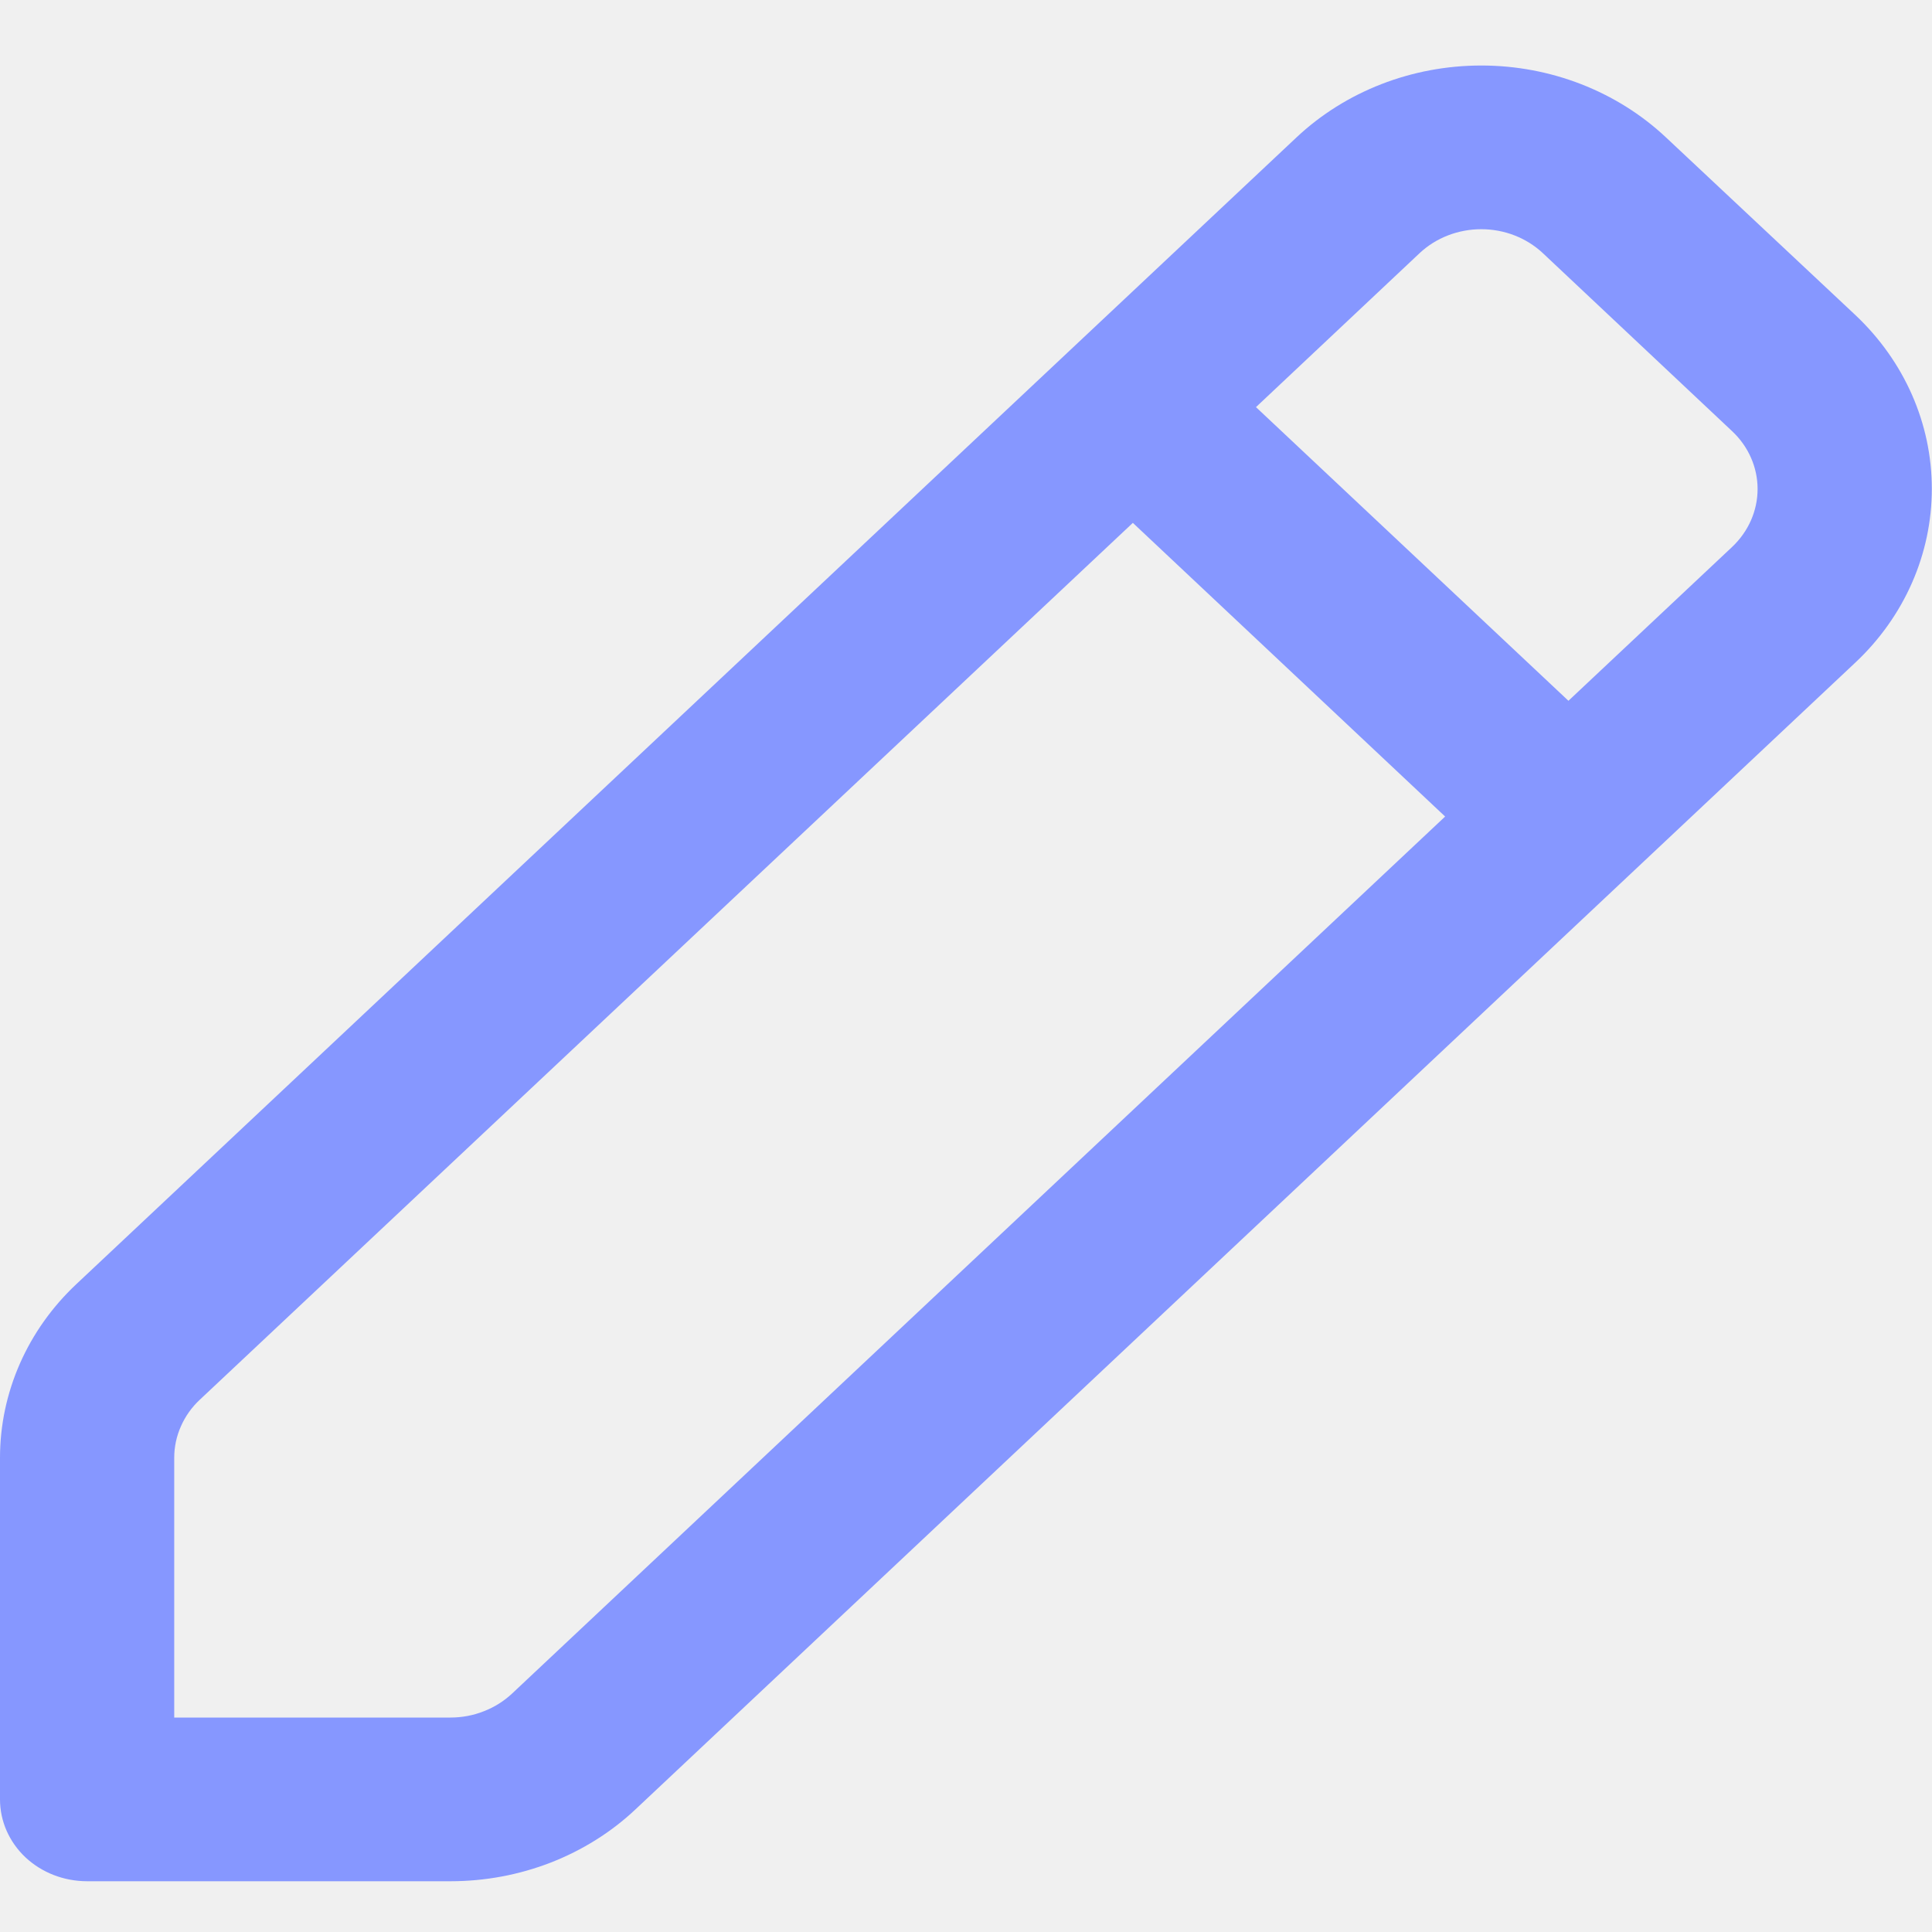
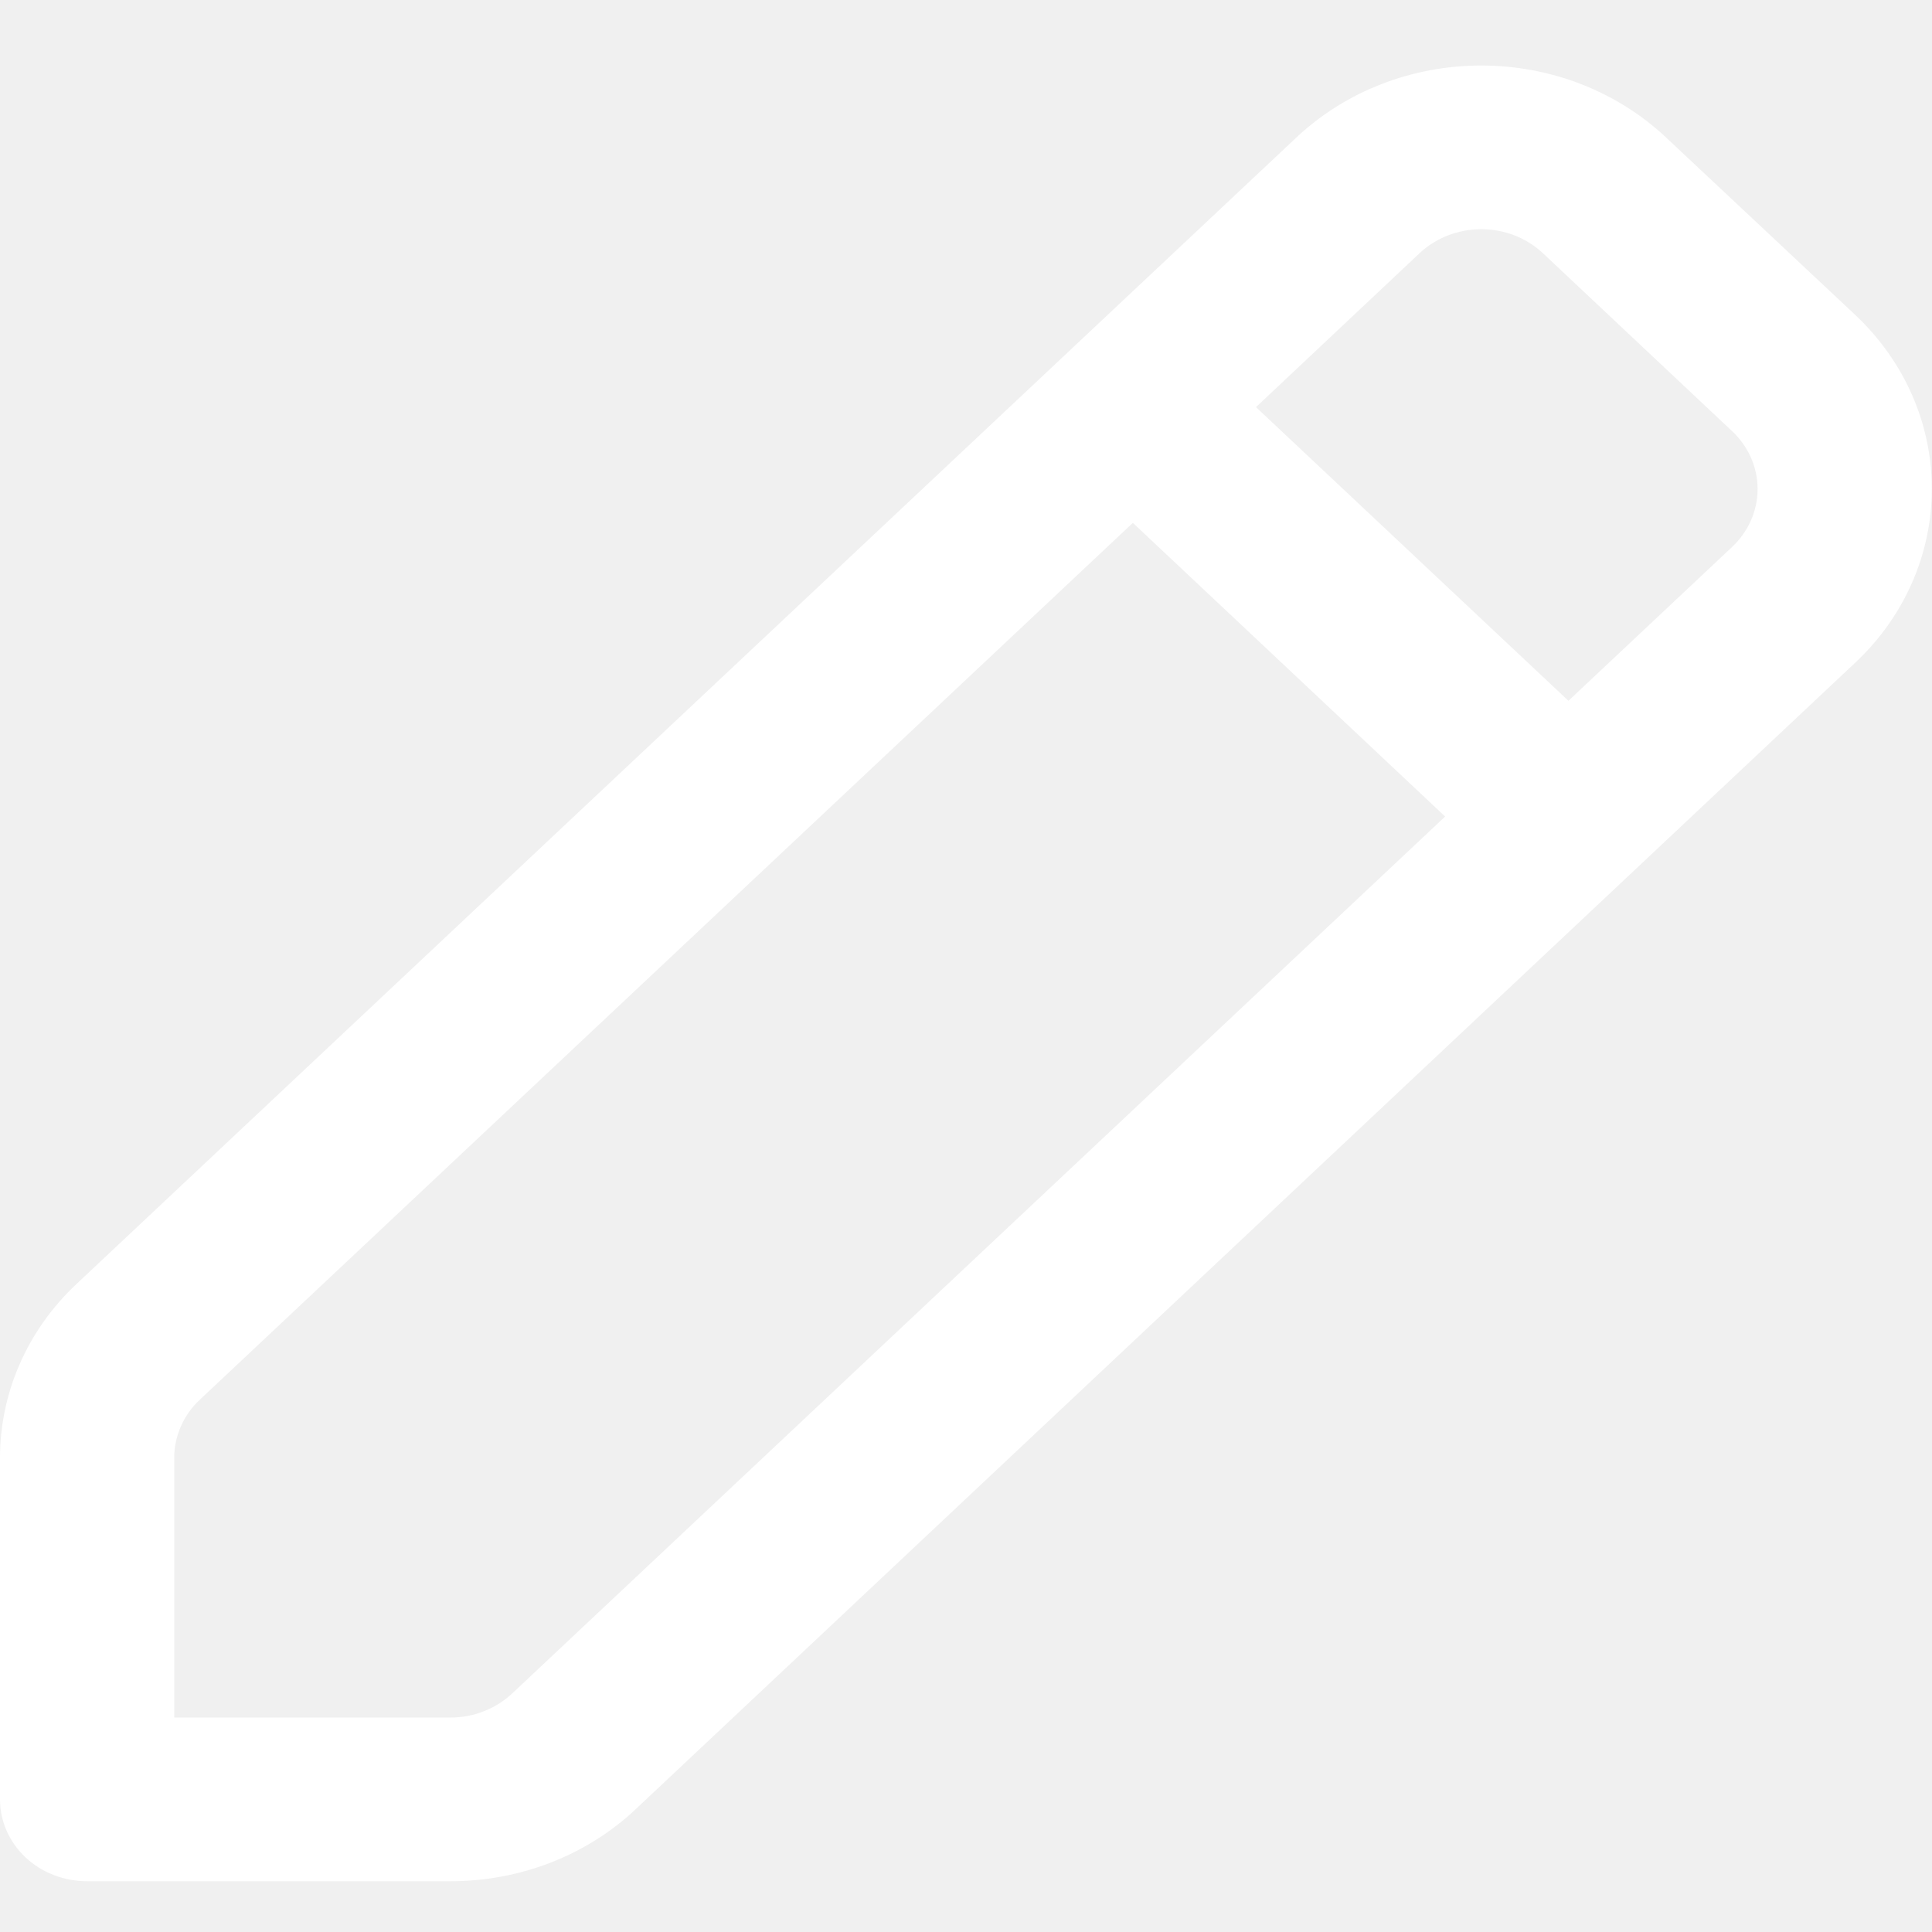
<svg xmlns="http://www.w3.org/2000/svg" width="11" height="11" viewBox="0 0 11 11" fill="none">
-   <path d="M7.382 0.782C7.661 0.52 8.039 0.373 8.434 0.373C8.828 0.373 9.206 0.52 9.485 0.782L10.564 1.794C10.843 2.057 10.999 2.412 10.999 2.783C10.999 3.154 10.843 3.51 10.564 3.772L3.618 10.302C3.48 10.432 3.315 10.535 3.135 10.605C2.954 10.675 2.761 10.711 2.565 10.711H0.496C0.364 10.711 0.238 10.662 0.145 10.575C0.052 10.487 -0 10.369 -0 10.245V8.3C-0 7.929 0.156 7.573 0.435 7.311L7.382 0.782ZM8.784 1.441C8.691 1.354 8.565 1.305 8.434 1.305C8.302 1.305 8.176 1.354 8.083 1.441L7.151 2.318L8.93 3.99L9.862 3.114C9.955 3.026 10.007 2.908 10.007 2.784C10.007 2.661 9.955 2.542 9.862 2.455L8.784 1.441ZM8.228 4.649L6.45 2.977L1.137 7.97C1.091 8.013 1.055 8.064 1.03 8.121C1.005 8.177 0.992 8.238 0.992 8.299V9.779H2.565C2.63 9.779 2.695 9.767 2.755 9.743C2.815 9.72 2.87 9.685 2.916 9.642L8.228 4.649Z" fill="#8697FF" />
+   <path d="M7.382 0.782C7.661 0.52 8.039 0.373 8.434 0.373C8.828 0.373 9.206 0.52 9.485 0.782L10.564 1.794C10.843 2.057 10.999 2.412 10.999 2.783C10.999 3.154 10.843 3.51 10.564 3.772L3.618 10.302C3.48 10.432 3.315 10.535 3.135 10.605C2.954 10.675 2.761 10.711 2.565 10.711H0.496C0.364 10.711 0.238 10.662 0.145 10.575C0.052 10.487 -0 10.369 -0 10.245V8.3C-0 7.929 0.156 7.573 0.435 7.311L7.382 0.782ZM8.784 1.441C8.691 1.354 8.565 1.305 8.434 1.305C8.302 1.305 8.176 1.354 8.083 1.441L7.151 2.318L8.93 3.99L9.862 3.114C9.955 3.026 10.007 2.908 10.007 2.784C10.007 2.661 9.955 2.542 9.862 2.455L8.784 1.441ZM8.228 4.649L6.45 2.977L1.137 7.97C1.091 8.013 1.055 8.064 1.03 8.121C1.005 8.177 0.992 8.238 0.992 8.299V9.779H2.565C2.63 9.779 2.695 9.767 2.755 9.743C2.815 9.72 2.87 9.685 2.916 9.642L8.228 4.649Z" fill="#fff" />
</svg>
